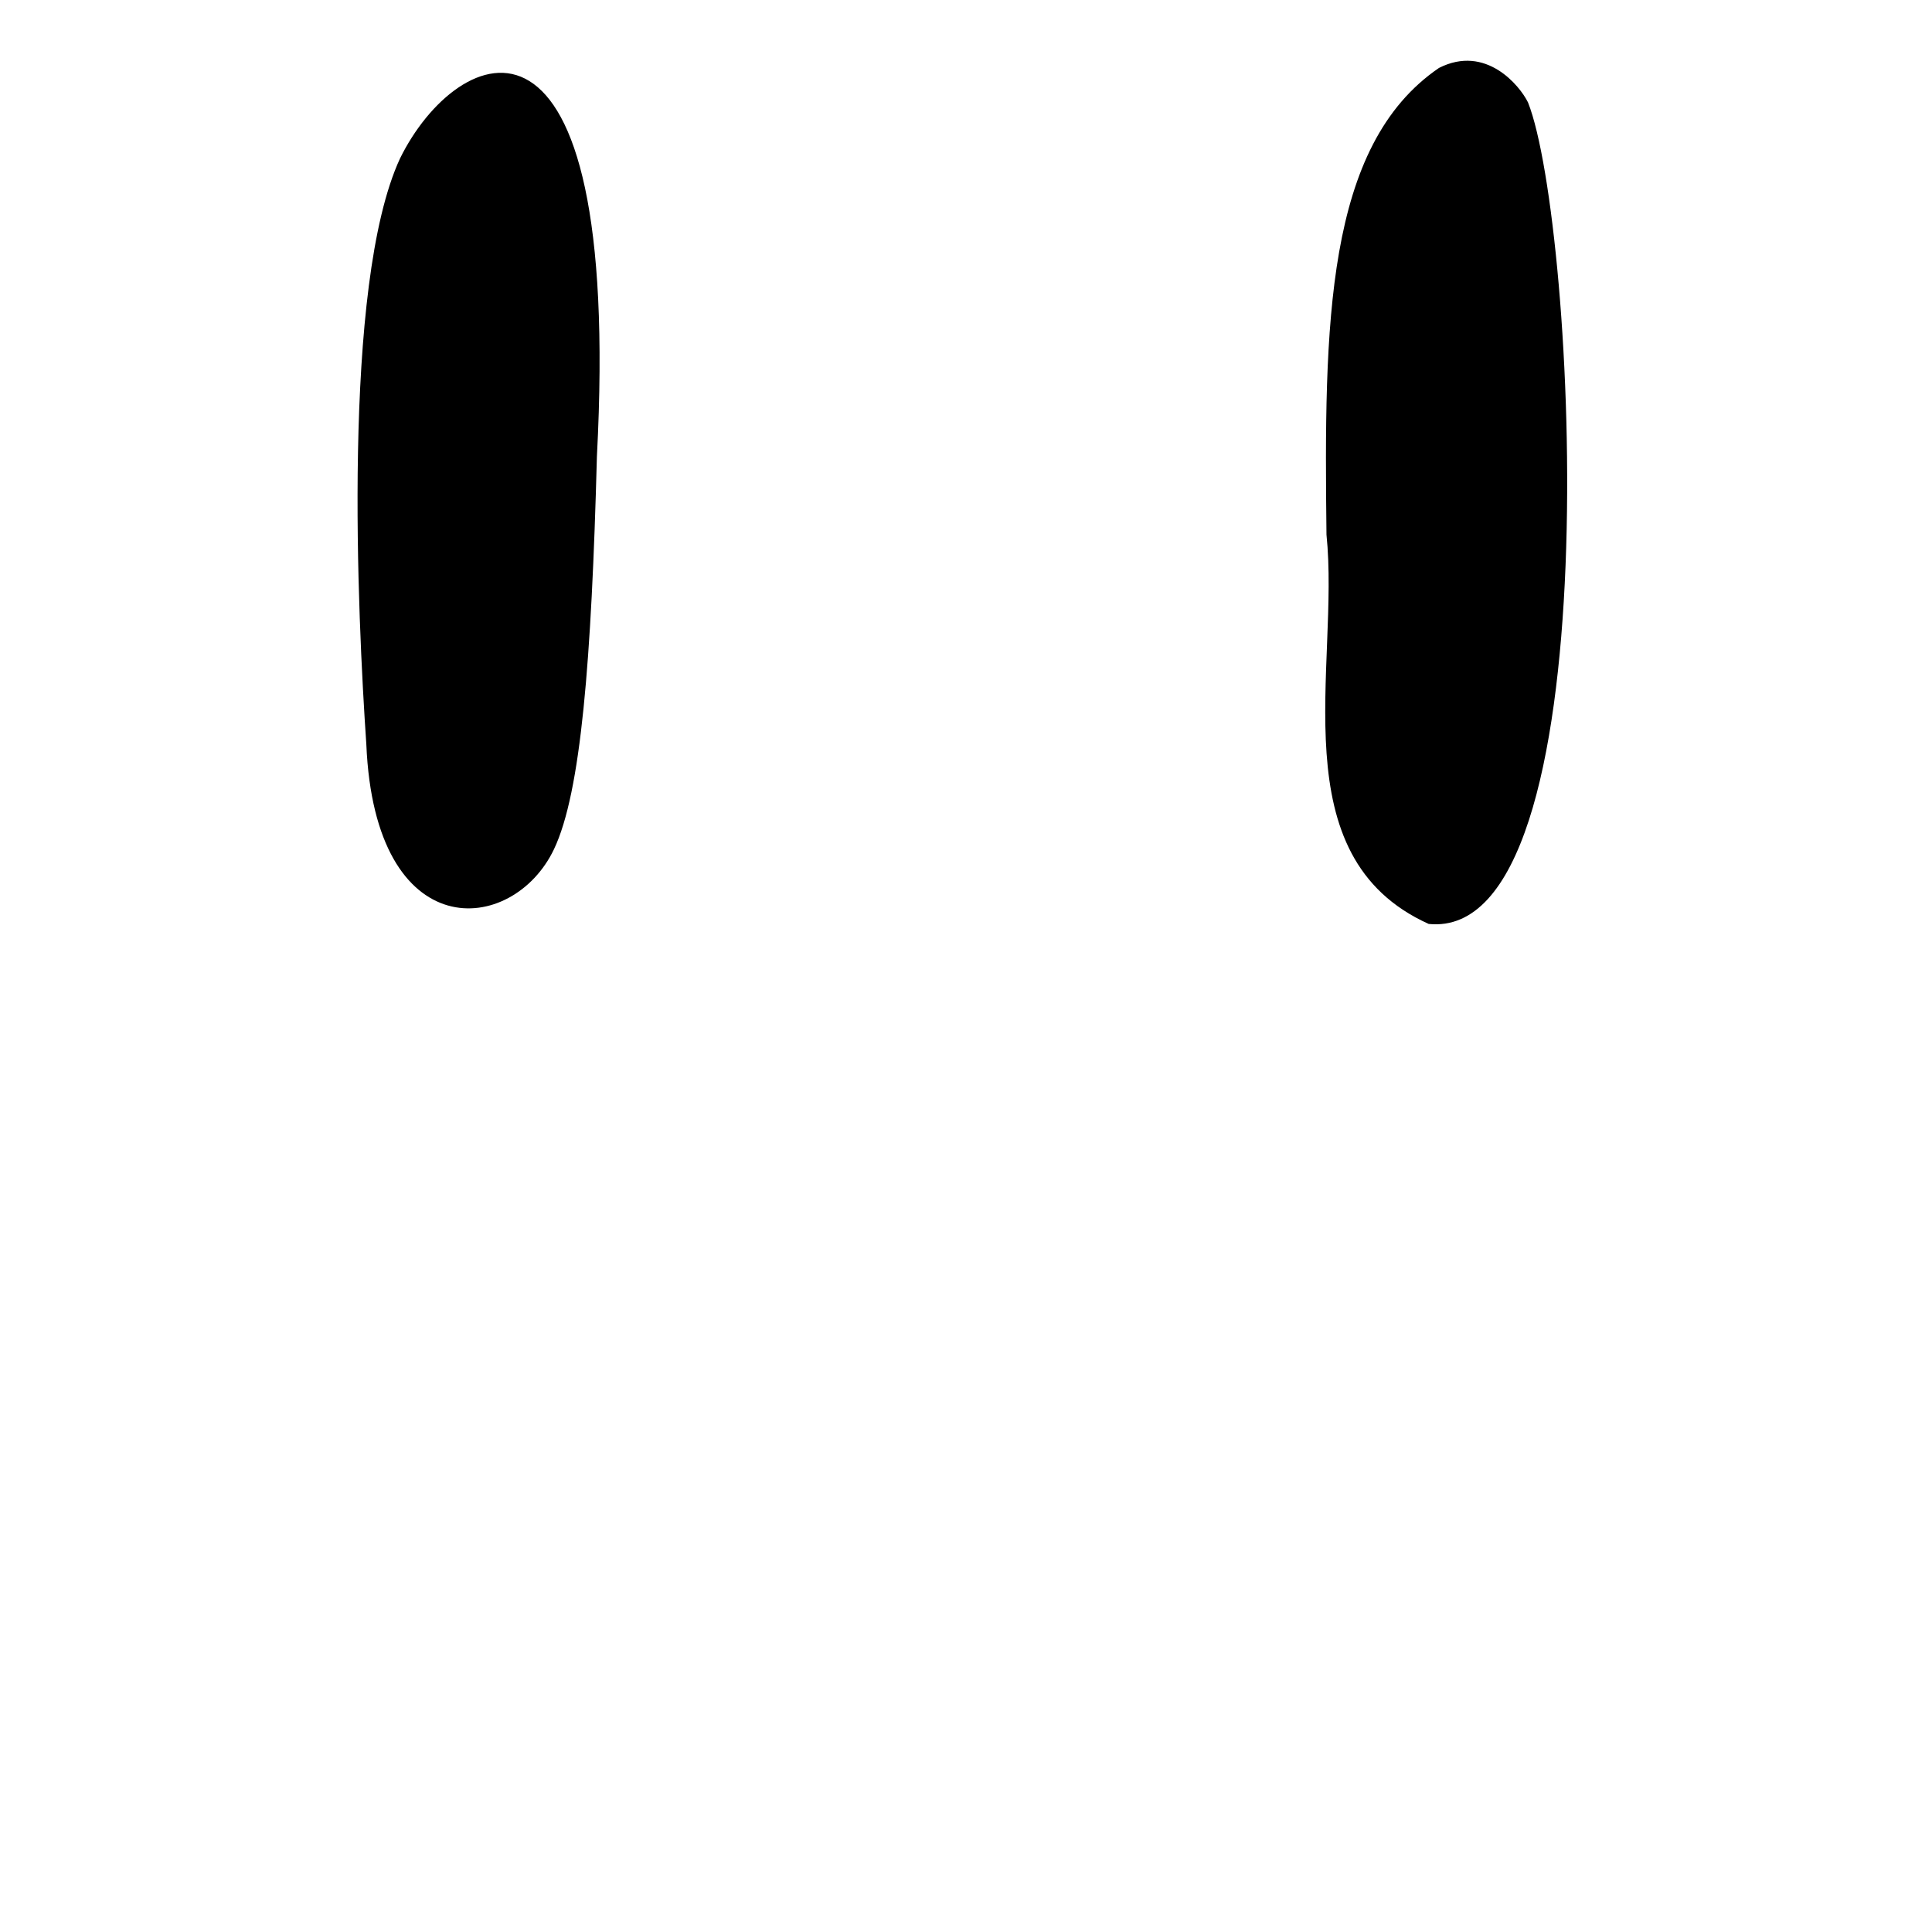
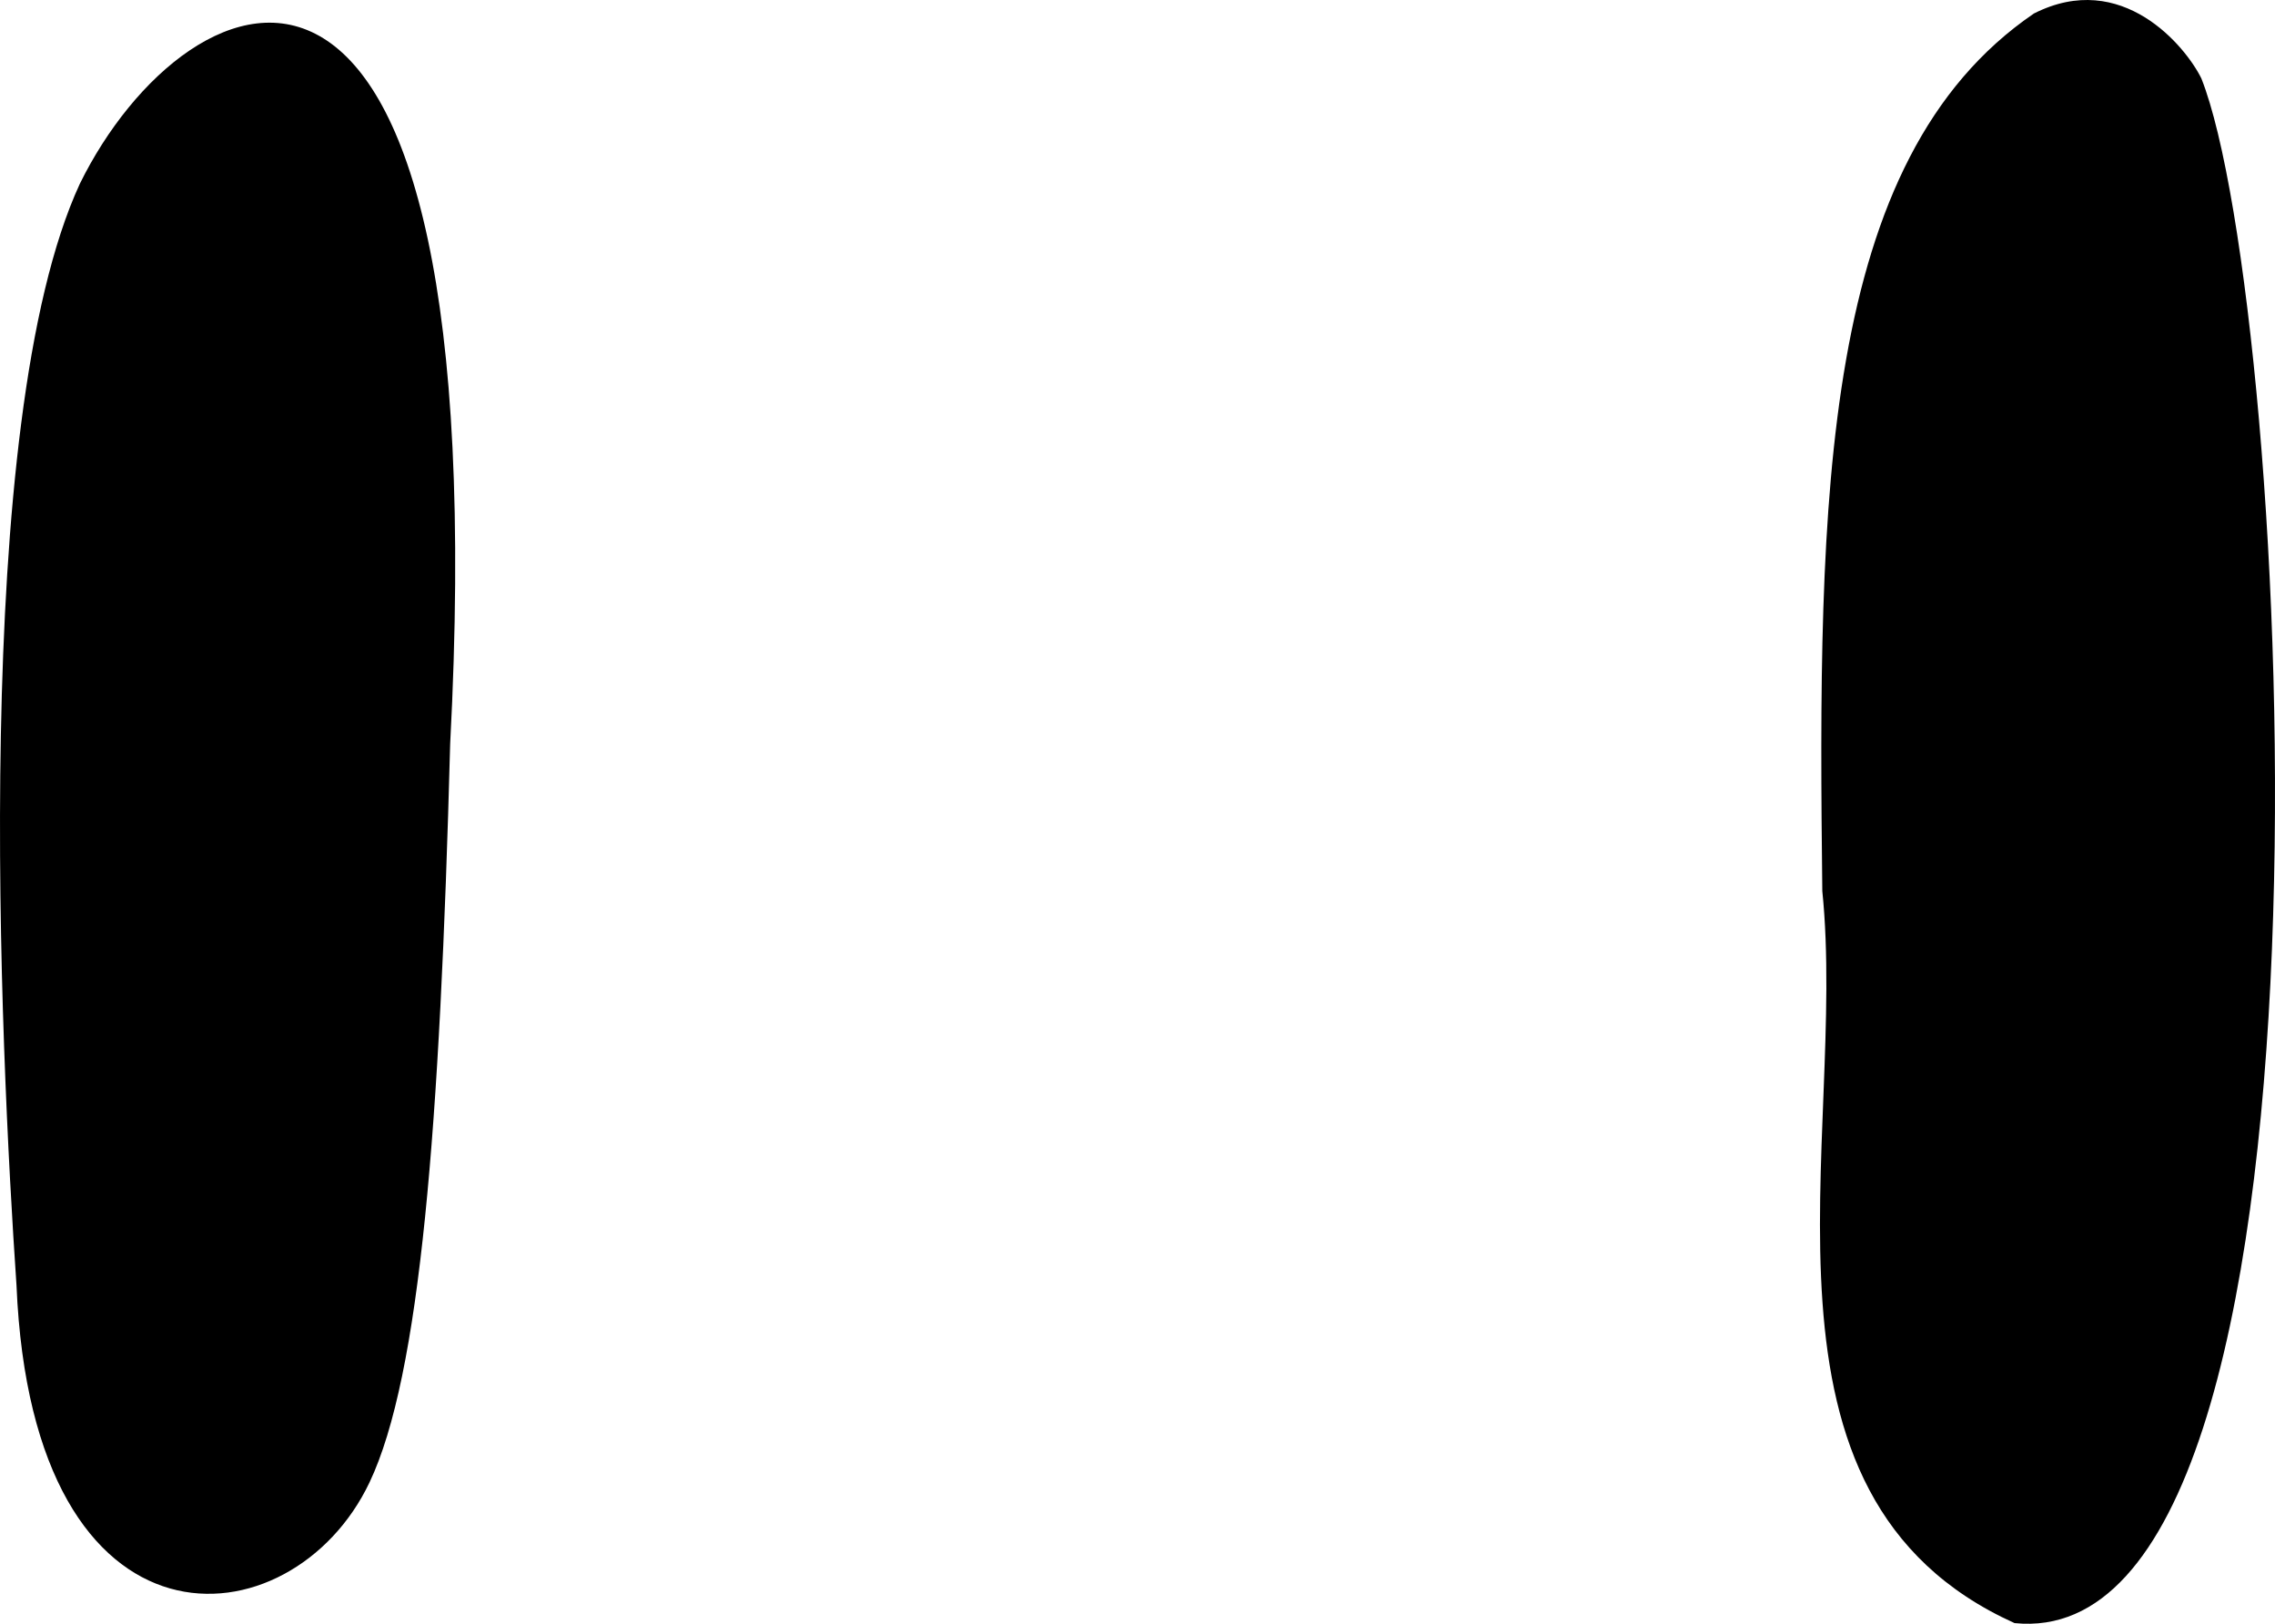
- <svg xmlns="http://www.w3.org/2000/svg" width="256" height="256" viewBox="0 0 256 256" xml:space="preserve">
-   <path id="eyes" style="display:inline;fill:#000;fill-opacity:1;stroke:none;stroke-width:5;stroke-dasharray:none;stroke-opacity:1" d="M143.647 16.529c-10.524 7.185-10.624 23.798-10.402 43.147 1.255 12.21-4.38 29.751 9.45 35.995 17.06 1.729 13.623-64.769 9.183-75.952-.769-1.565-3.902-5.386-8.231-3.19M47.584 24.91c-5.4 11.697-3.907 42.463-3.109 54.161.787 18.796 13.544 17.697 17.352 9.685 2.497-5.253 3.466-17.433 3.966-36.316 2.372-45.067-12.935-38.273-18.21-27.53" transform="translate(-15.2 -14.688)scale(1.43319)" />
+ <svg xmlns="http://www.w3.org/2000/svg" width="160.282" height="114.425" viewBox="0 0 160.282 114.425" xml:space="preserve" version="1.1" id="svg1">
+   <defs id="defs1" />
+   <path id="eyes" style="display:inline;fill:#000000;fill-opacity:1;stroke:none;stroke-width:7.166;stroke-dasharray:none;stroke-opacity:1" d="M 143.296,0.952 C 128.213,11.249 128.069,35.059 128.388,62.79 c 1.799,17.499 -6.277,42.639 13.544,51.588 24.45,2.478 19.524,-92.826 13.161,-108.854 -1.102,-2.243 -5.592,-7.719 -11.797,-4.572 M 5.619,12.964 C -2.12,29.728 0.02,73.821 1.163,90.587 2.291,117.525 20.574,115.95 26.032,104.467 29.611,96.938 30.999,79.482 31.716,52.419 35.116,-12.17 13.178,-2.433 5.618,12.964" />
</svg>
